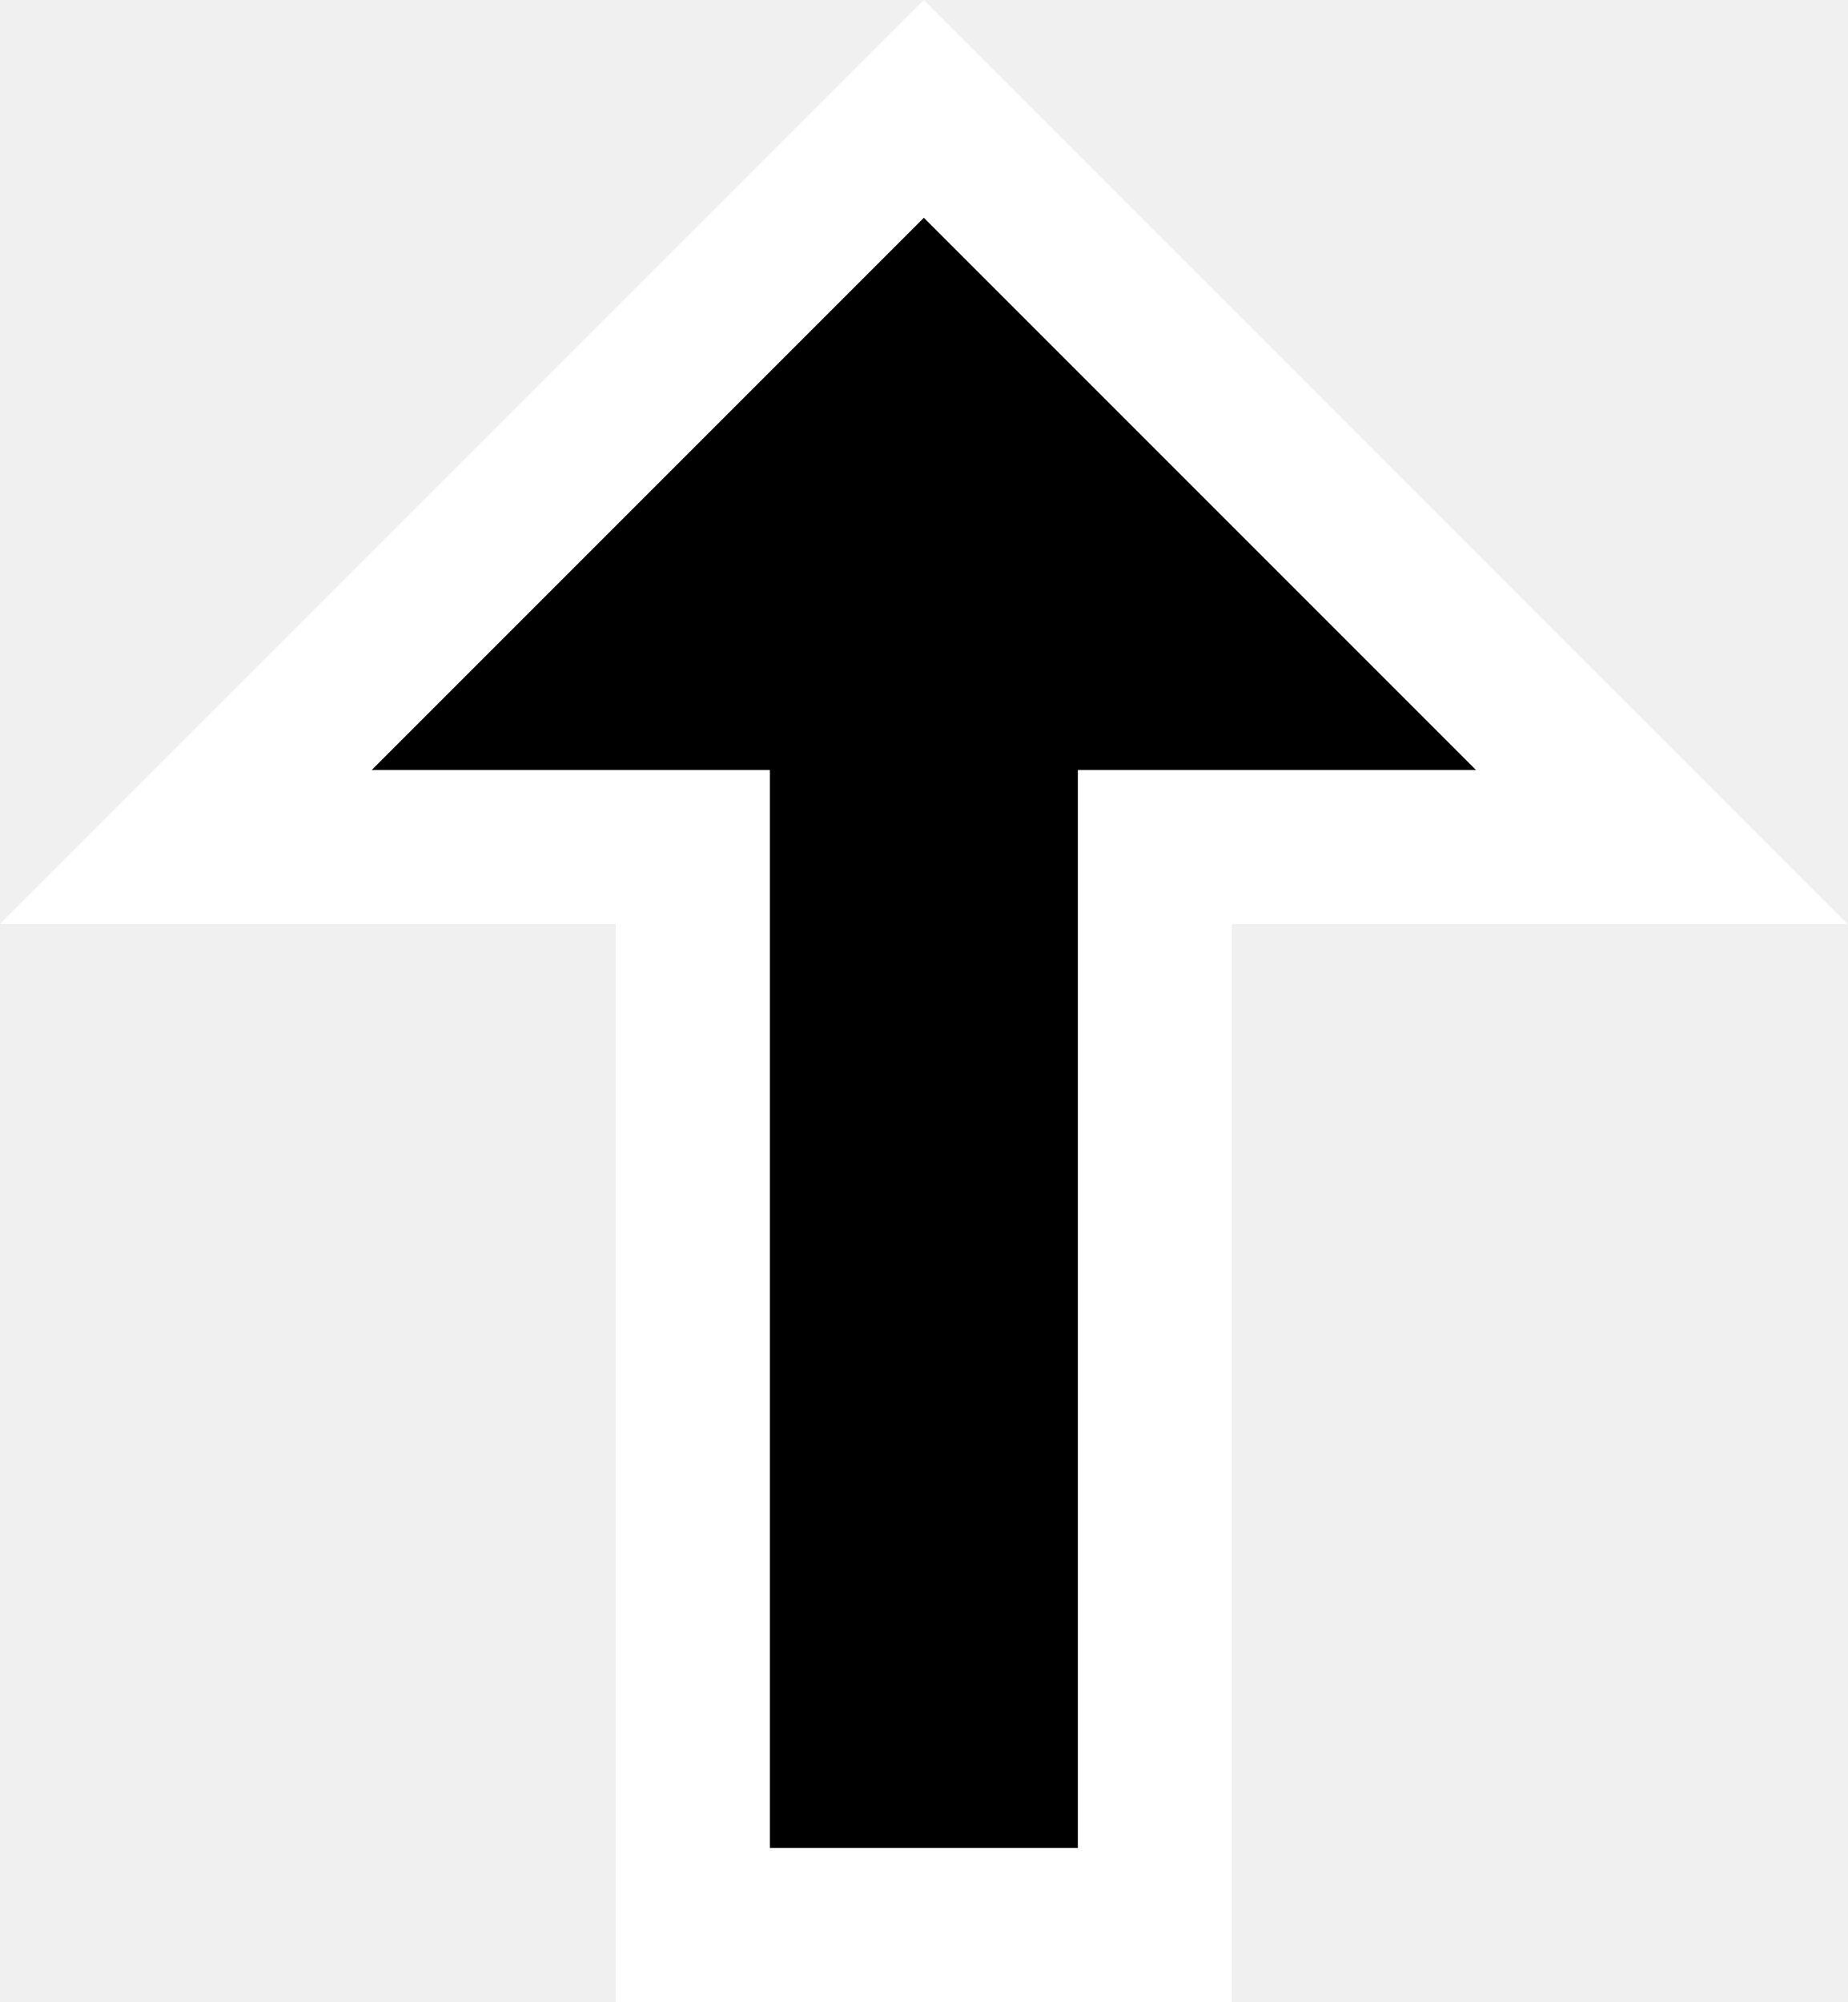
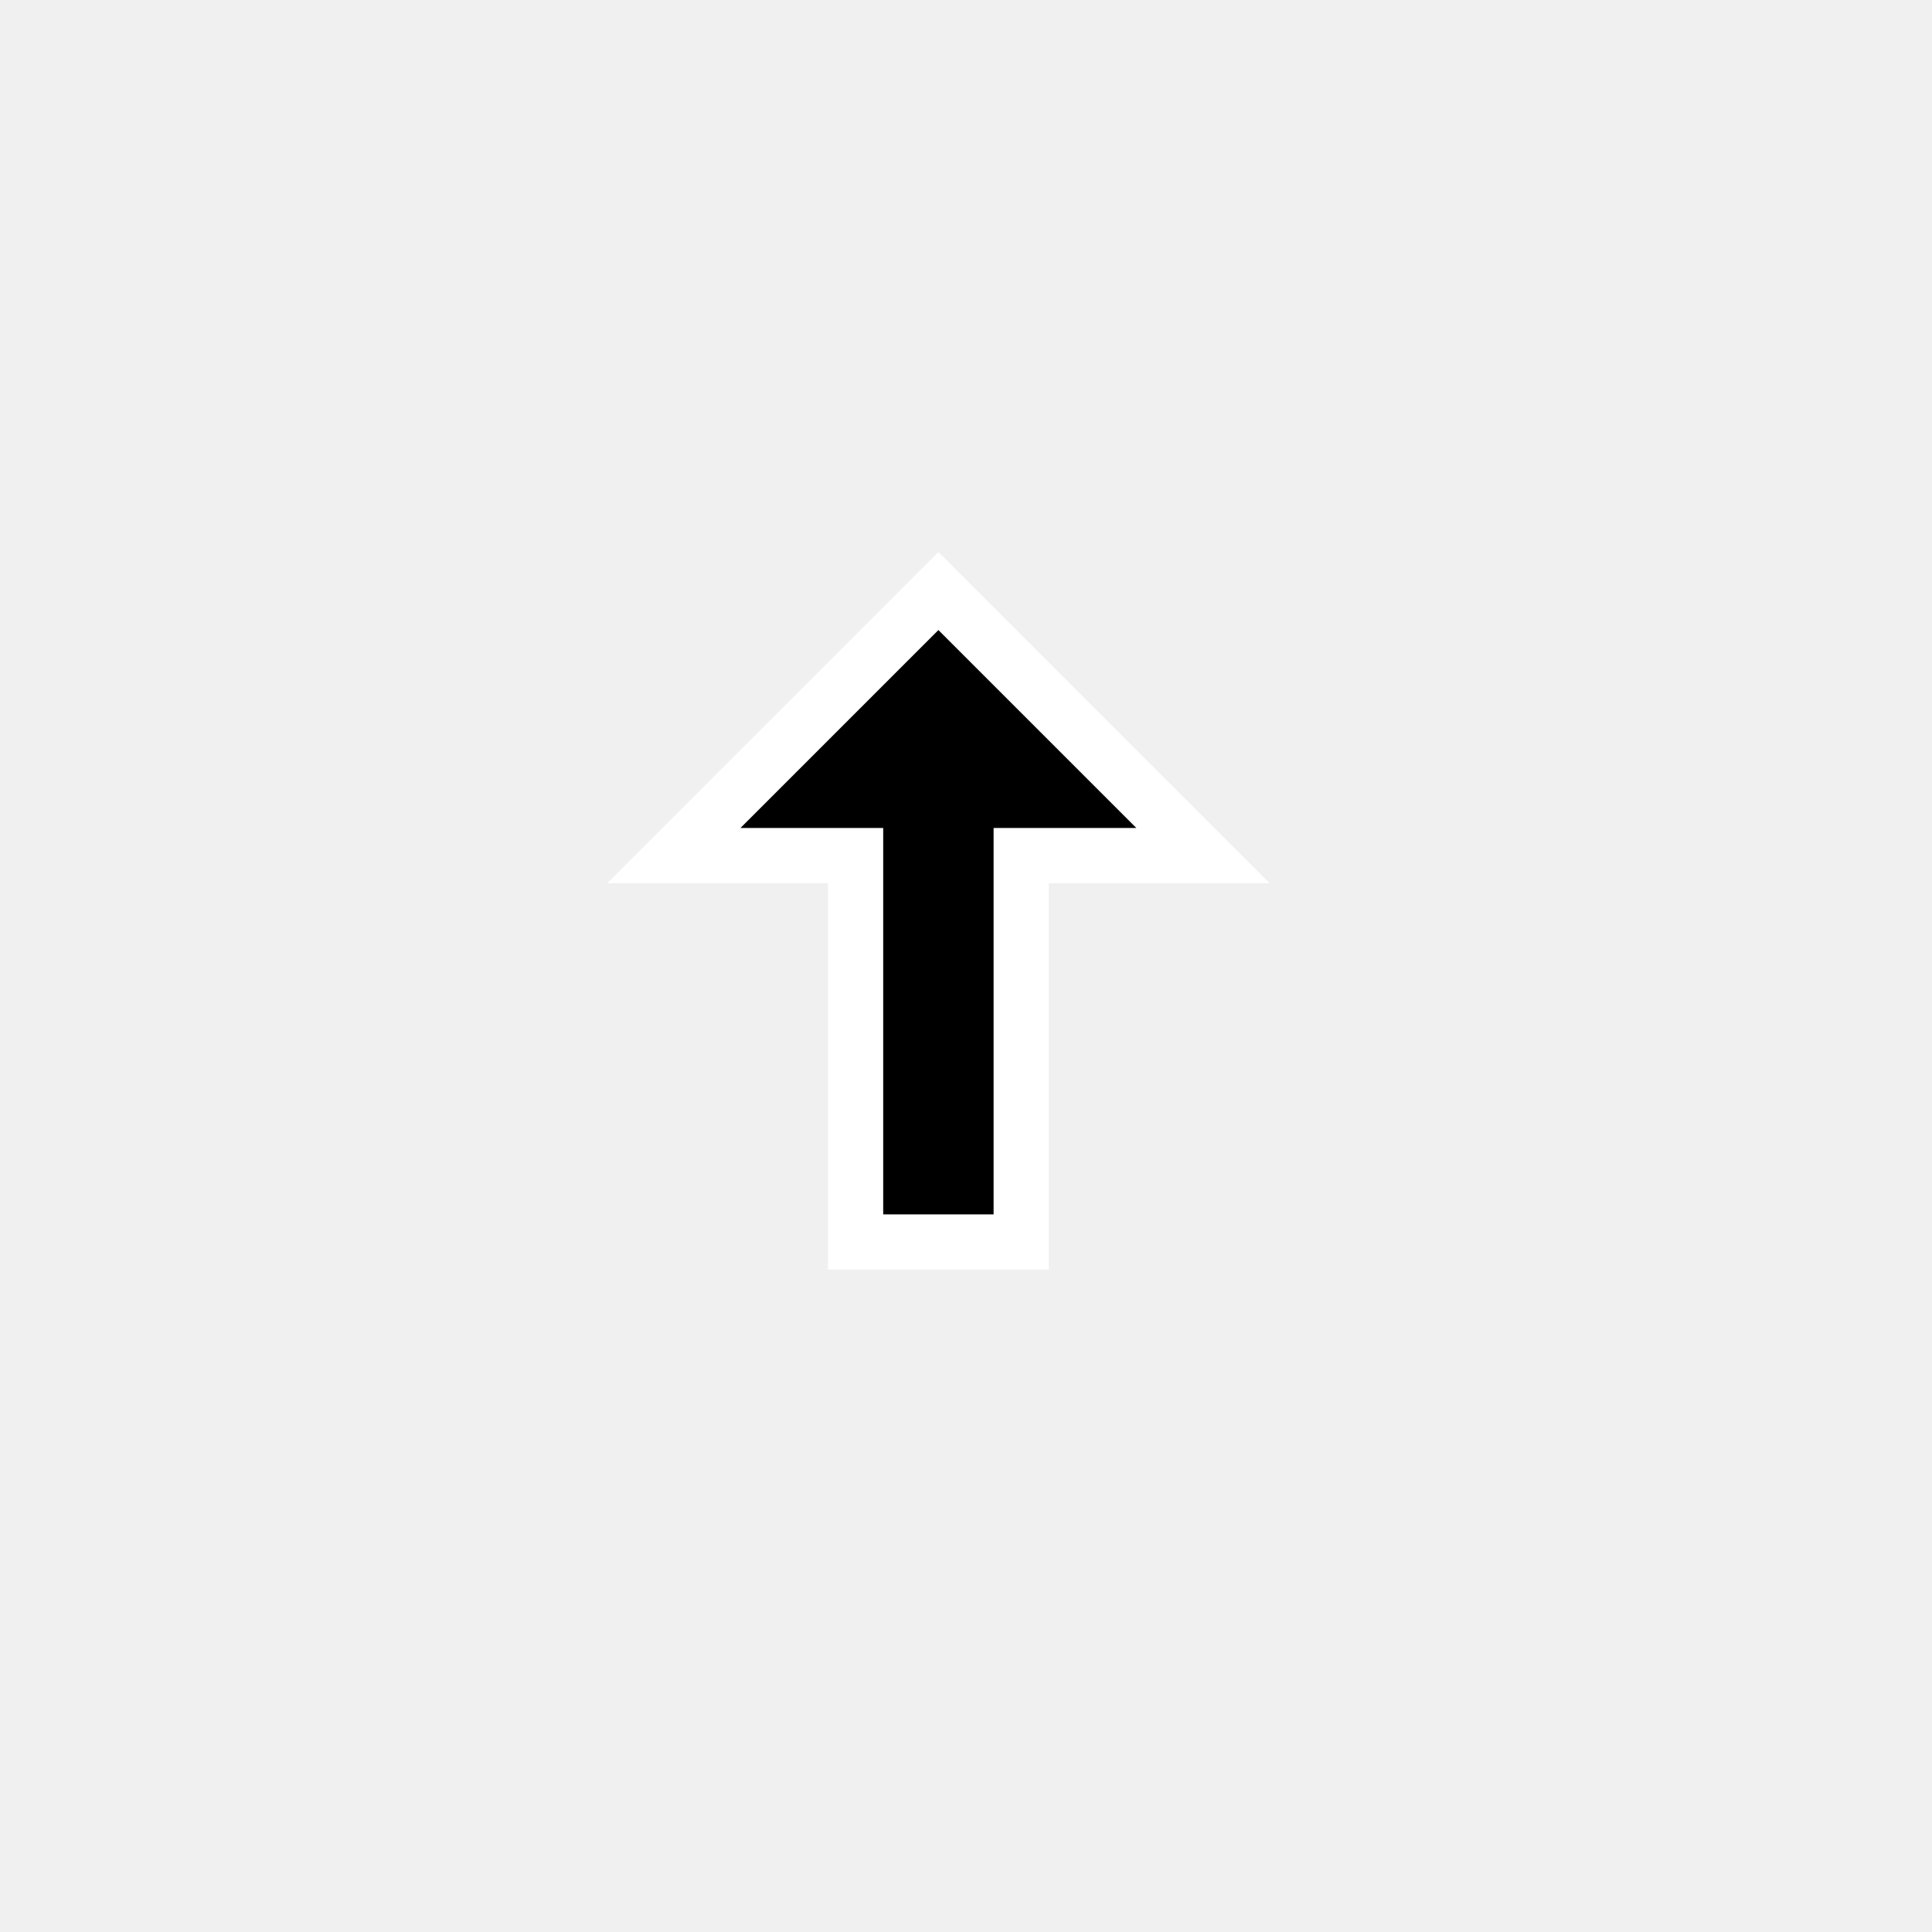
- <svg xmlns="http://www.w3.org/2000/svg" width="12px" height="13px" viewBox="0 0 12 13" version="1.1">
+ <svg xmlns="http://www.w3.org/2000/svg" width="35px" height="35px" viewBox="0 0 35 35" version="1.1">
  <defs />
  <g id="Page-1" stroke="none" stroke-width="1" fill="none" fill-rule="evenodd">
    <g id="resizenorth">
-       <path d="M12,6 L6,0 L0,6 L4,6 L4,13 L8,13 L8,6 L12,6 Z" id="Fill-1" fill="#FFFFFF" />
-       <path d="M5,12 L5,5 L2.414,5 L6,1.414 L9.586,5 L7,5 L7,12 L5,12 Z" id="Fill-2" fill="#000000" />
+       <g id="bg-copy" fill="#FFFFFF" opacity="0.01">
+         <rect id="bg" x="0" y="0" width="35" height="35" />
+       </g>
+       <path d="M23,16 L17,10 L11,16 L15,16 L15,23 L19,23 L19,16 L23,16 Z" id="arrow-border" fill="#FFFFFF" />
+       <path d="M16,22 L16,15 L13.414,15 L17,11.414 L20.586,15 L18,15 L18,22 L16,22 Z" id="arrow" fill="#000000" />
    </g>
  </g>
</svg>
